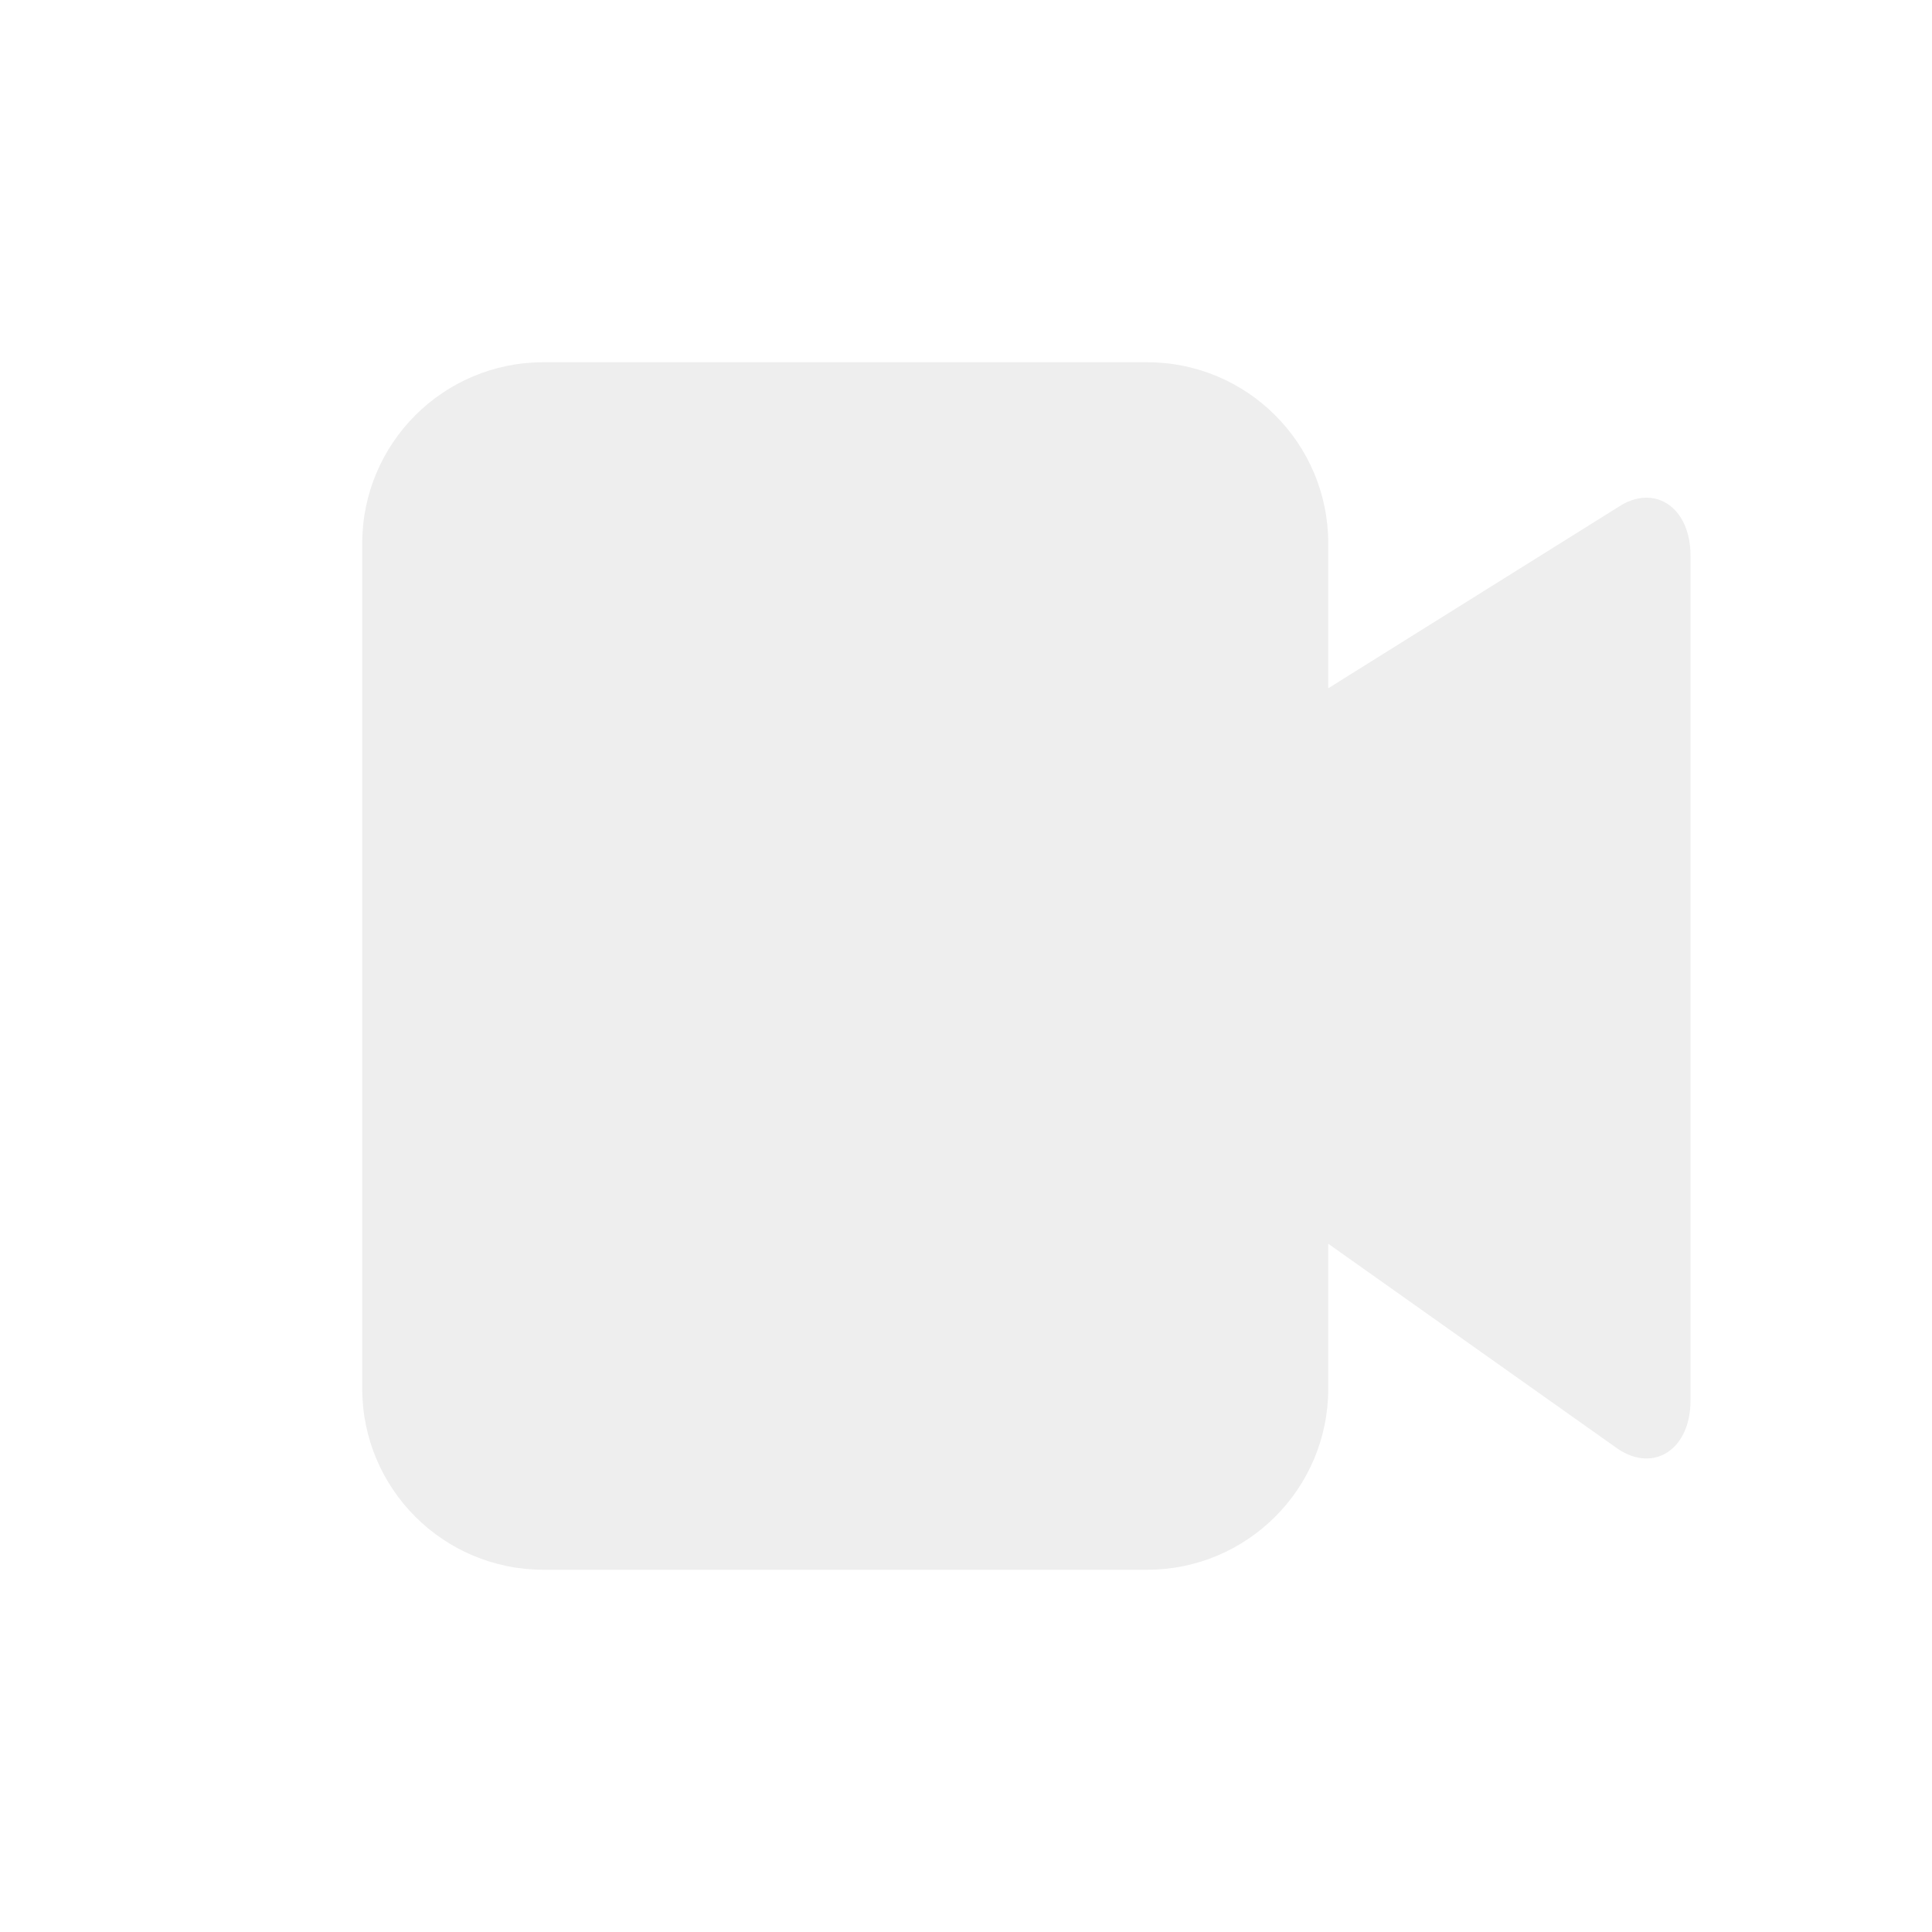
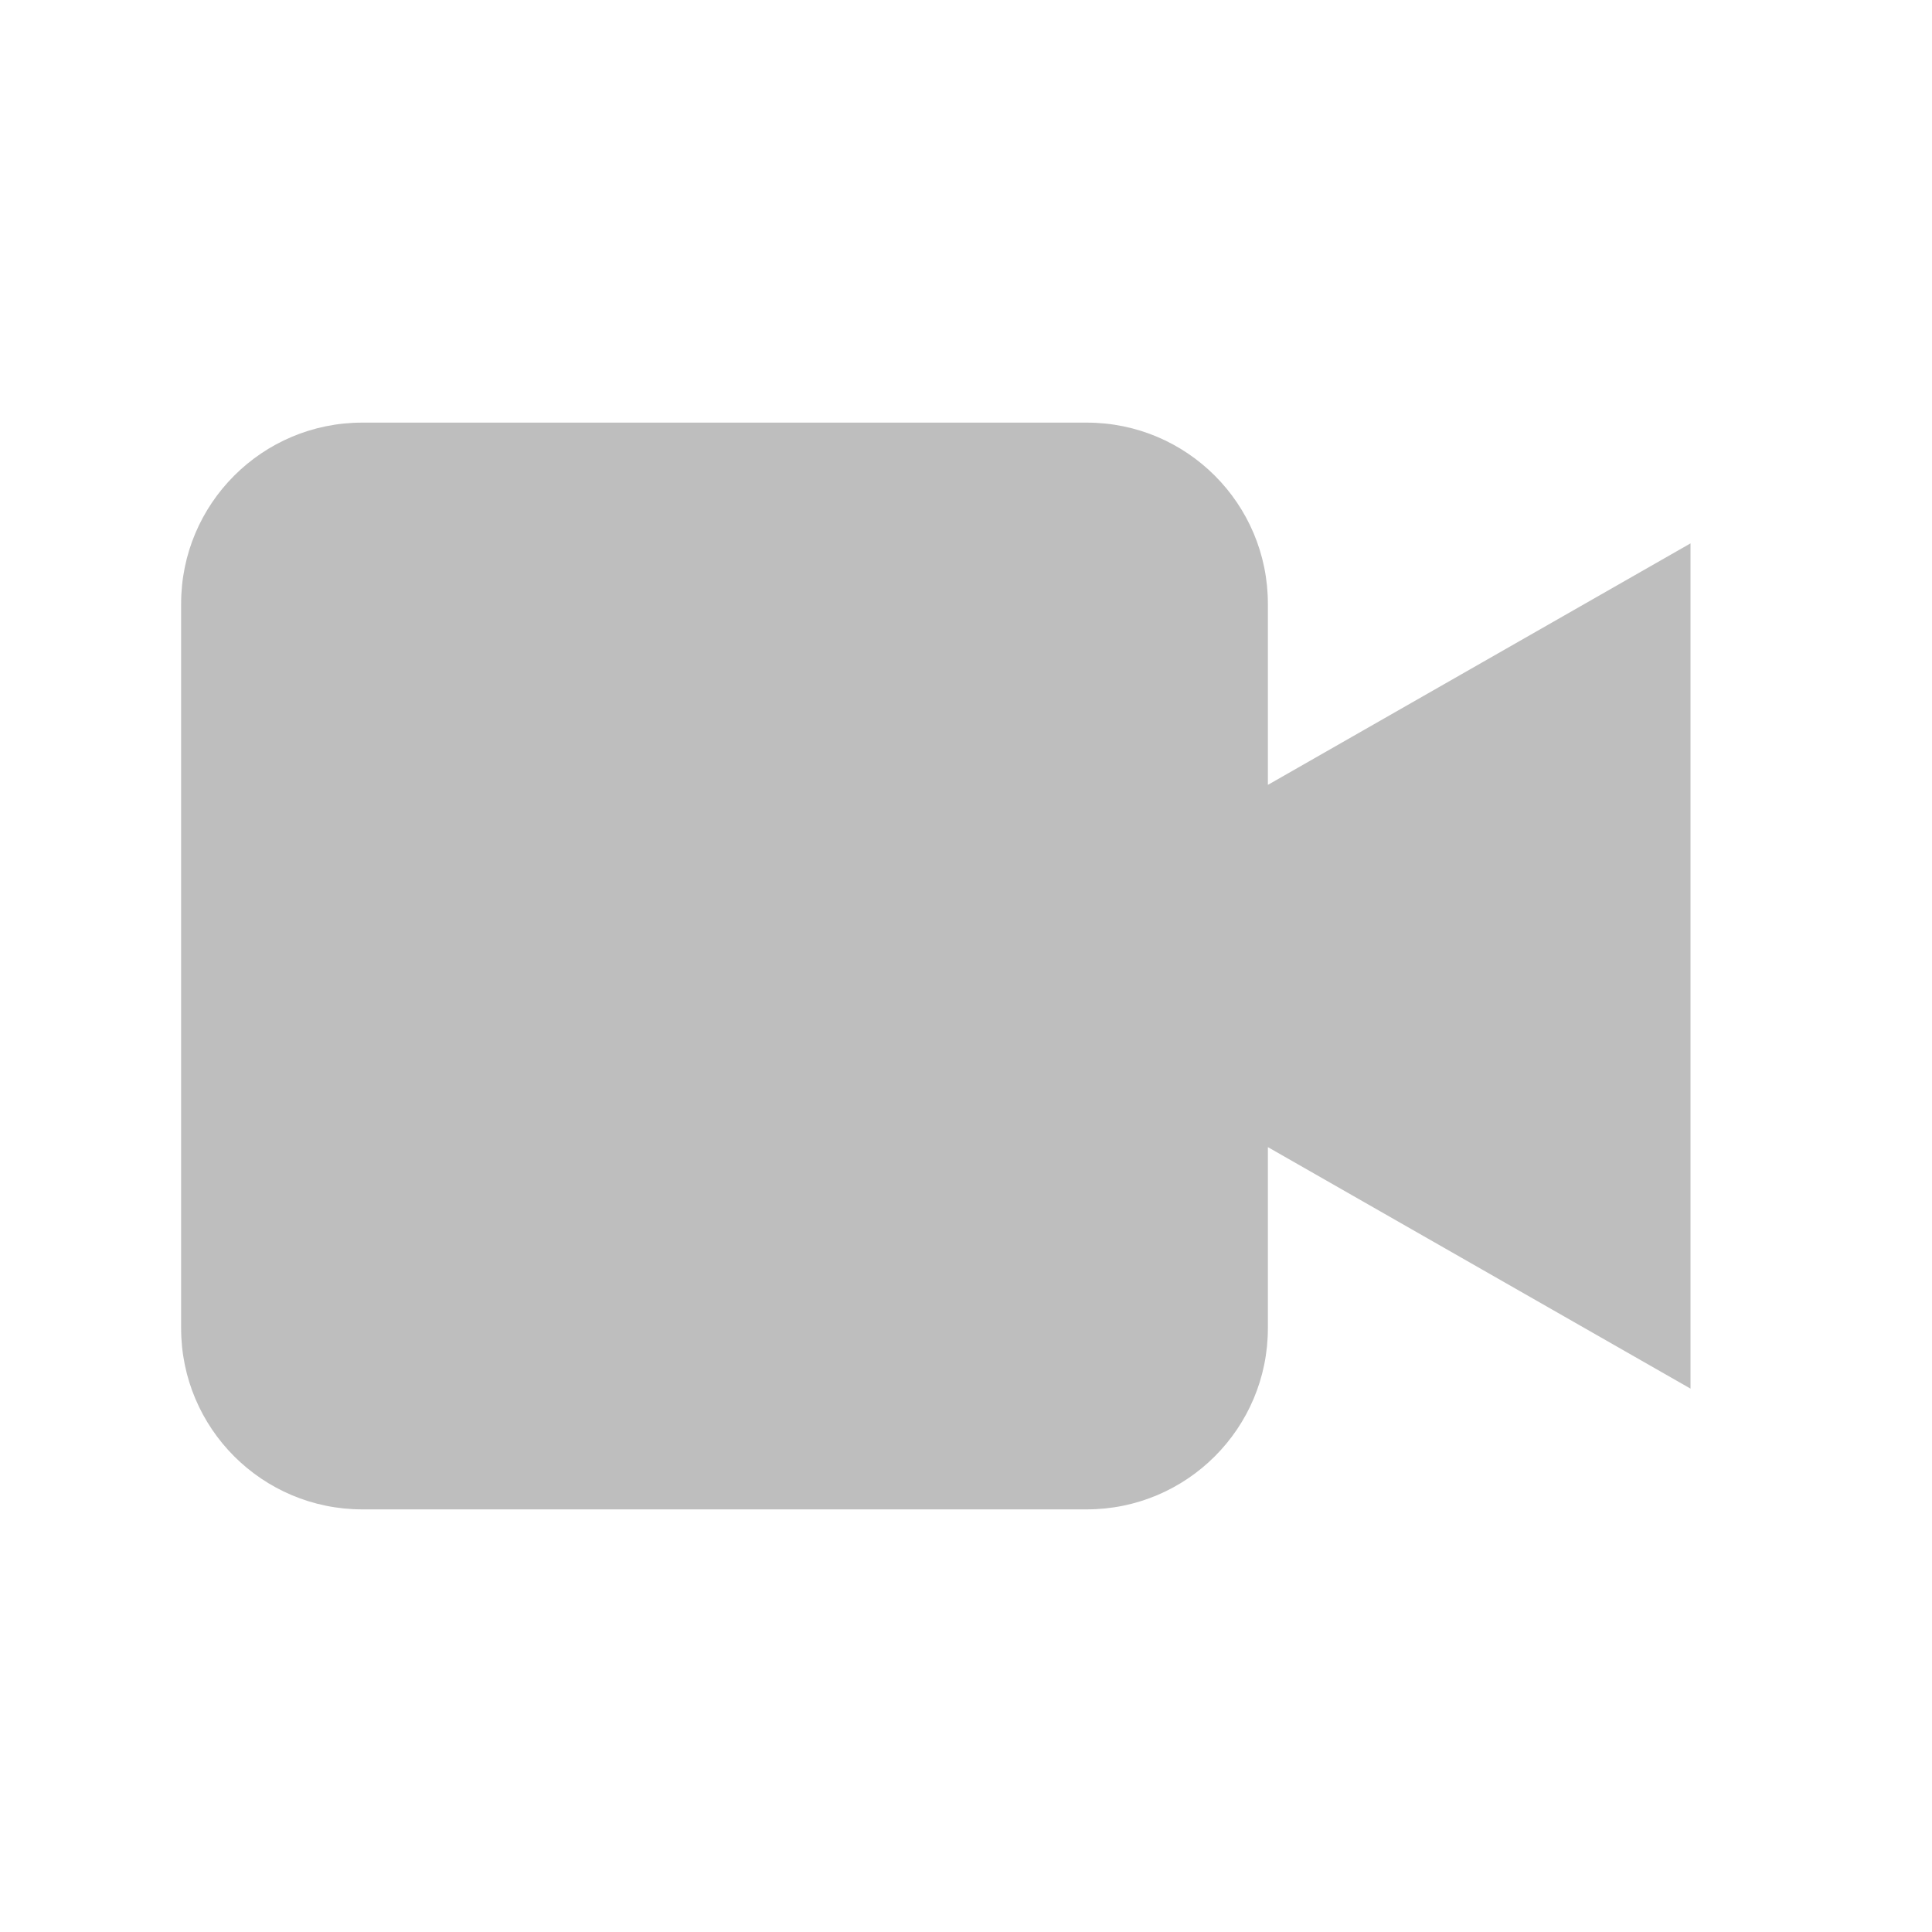
<svg xmlns="http://www.w3.org/2000/svg" viewBox="0 0 16 16">
-   <path d="M3 4.5A1.5 1.5 0 0 1 4.5 3h5A1.5 1.5 0 0 1 11 4.5v1.2l2.4-1.5c.3-.2.6 0 .6.4v7c0 .4-.3.6-.6.4L11 10.3v1.2A1.5 1.5 0 0 1 9.5 13h-5A1.5 1.5 0 0 1 3 11.5v-7z" fill="#eee" />
+   <path fill="#bebebe" d="M3 3.5a1.5 1.5 0 0 0-1.5 1.5v6a1.5 1.5 0 0 0 1.5 1.5h6a1.5 1.5 0 0 0 1.5-1.5v-1.5L14 11.5v-7l-3.5 2V5a1.5 1.5 0 0 0-1.5-1.5H3z" />
</svg>
